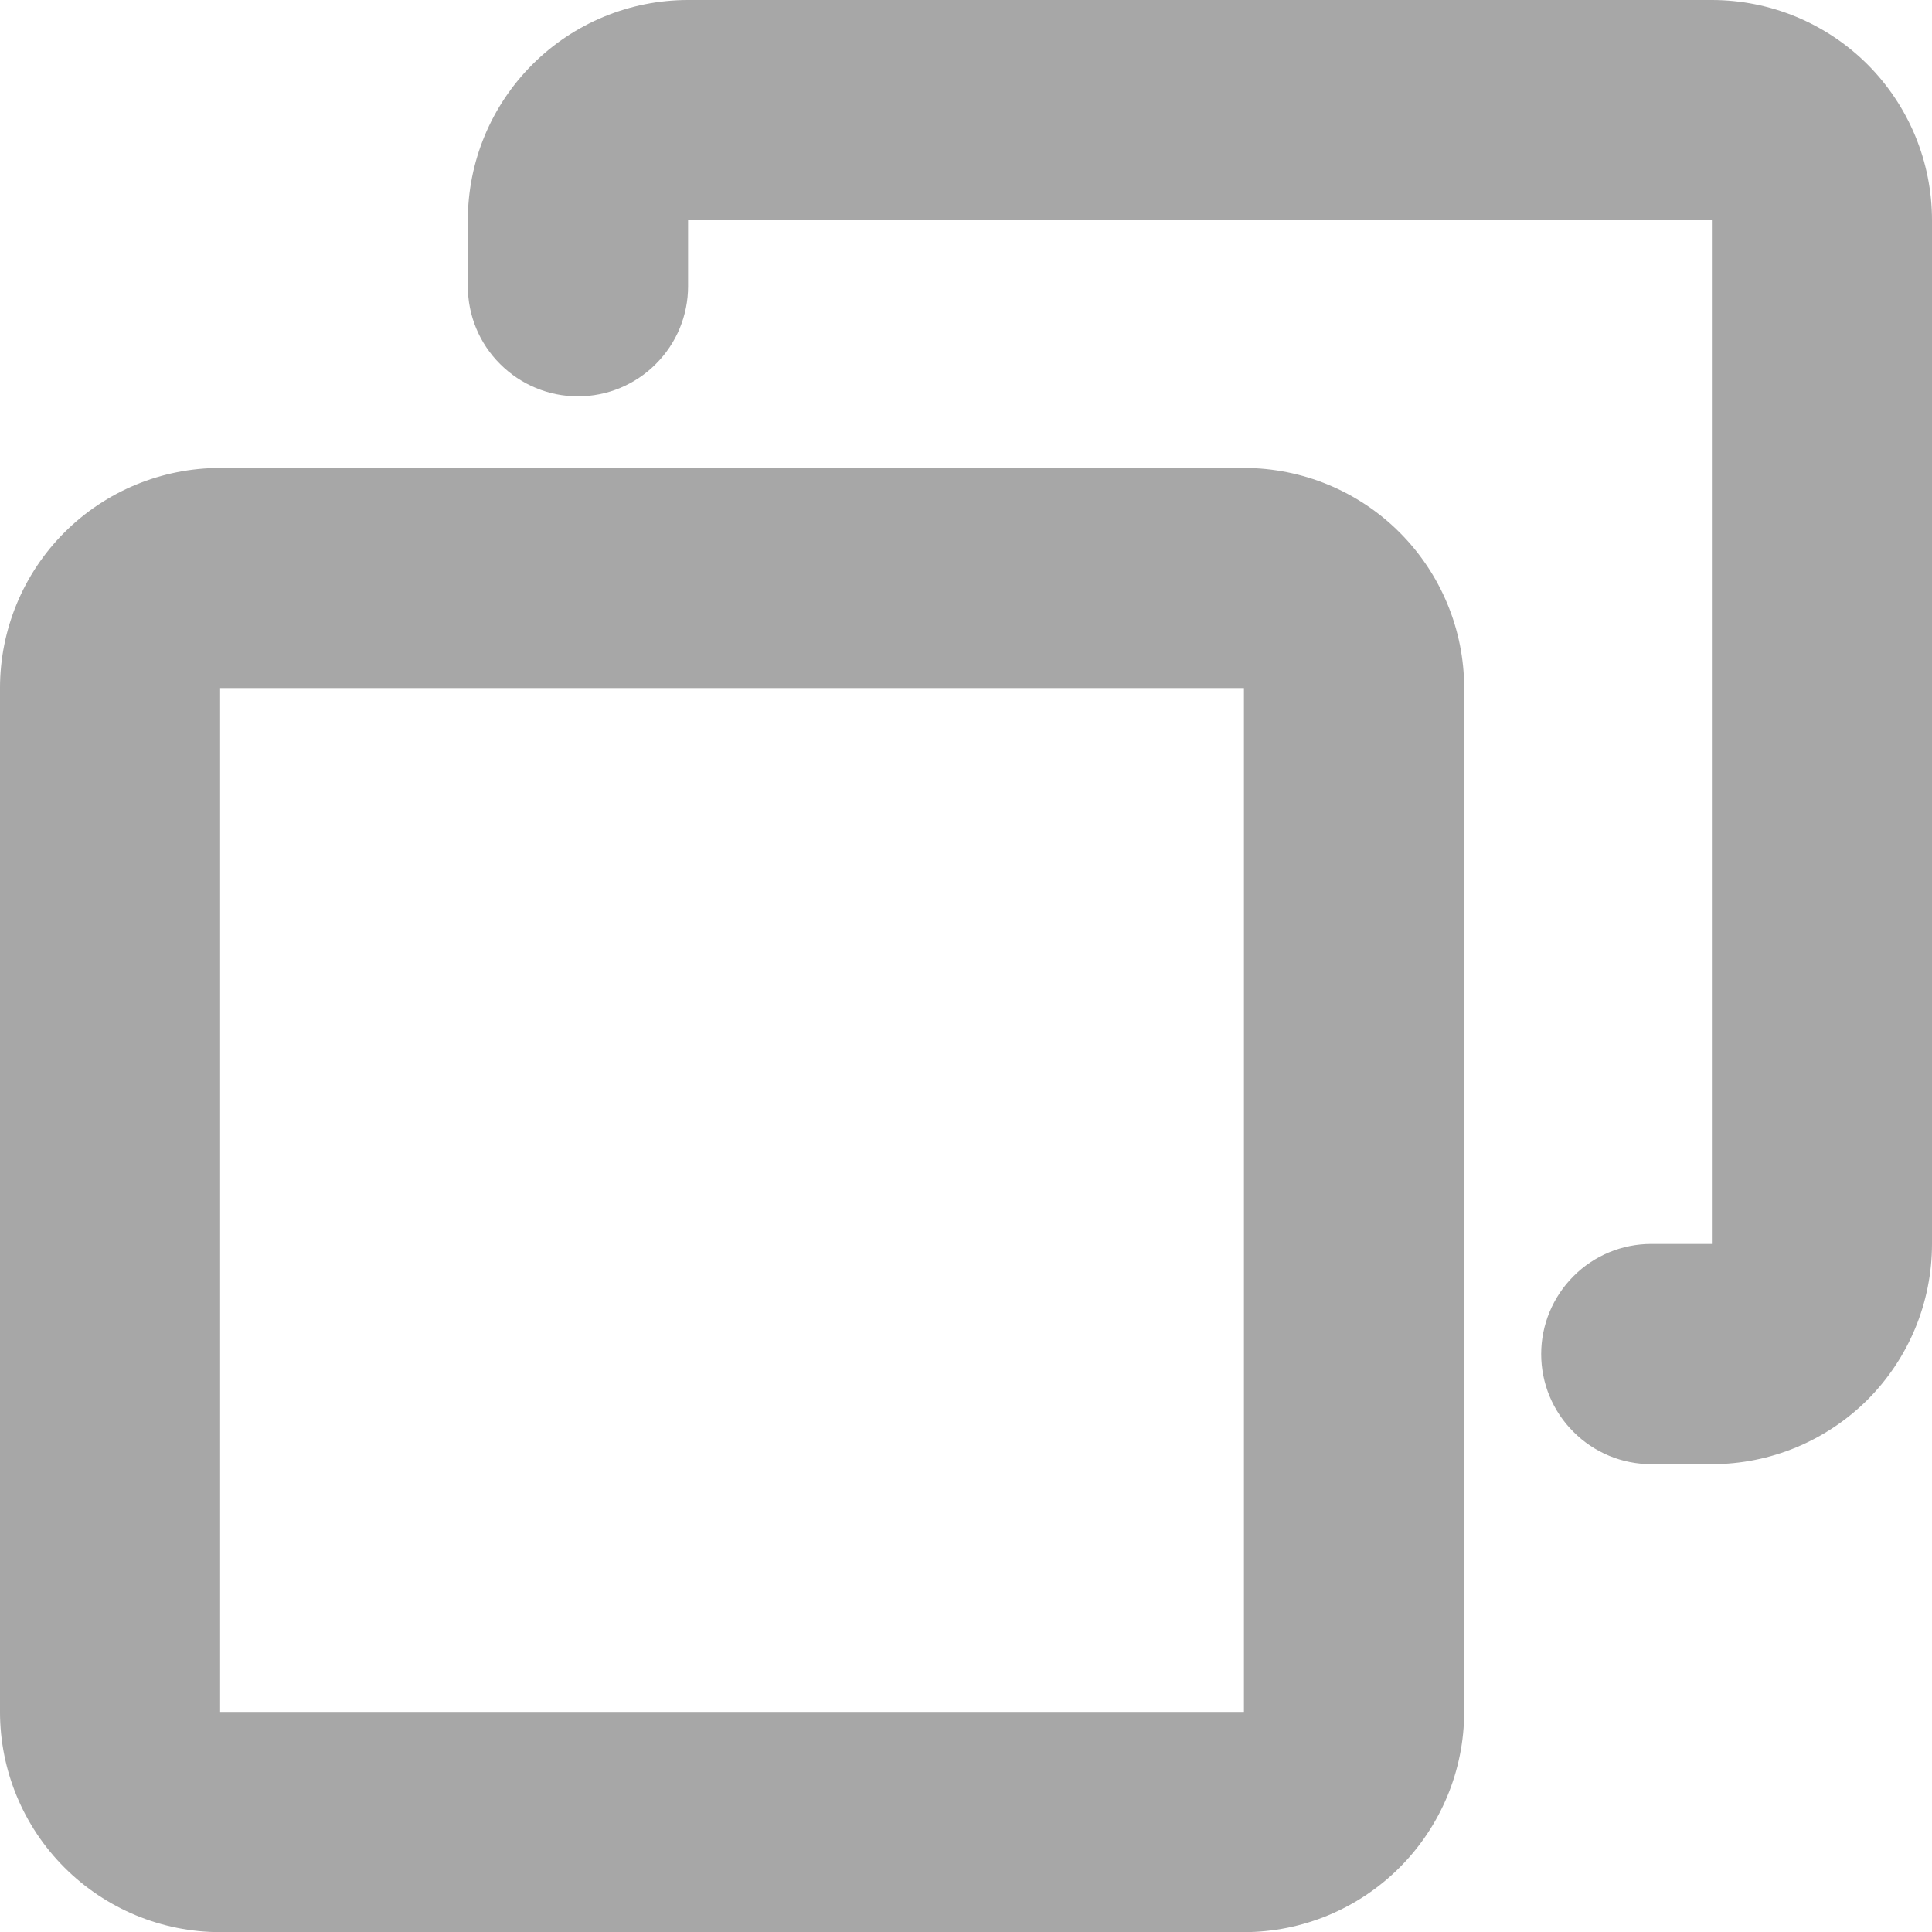
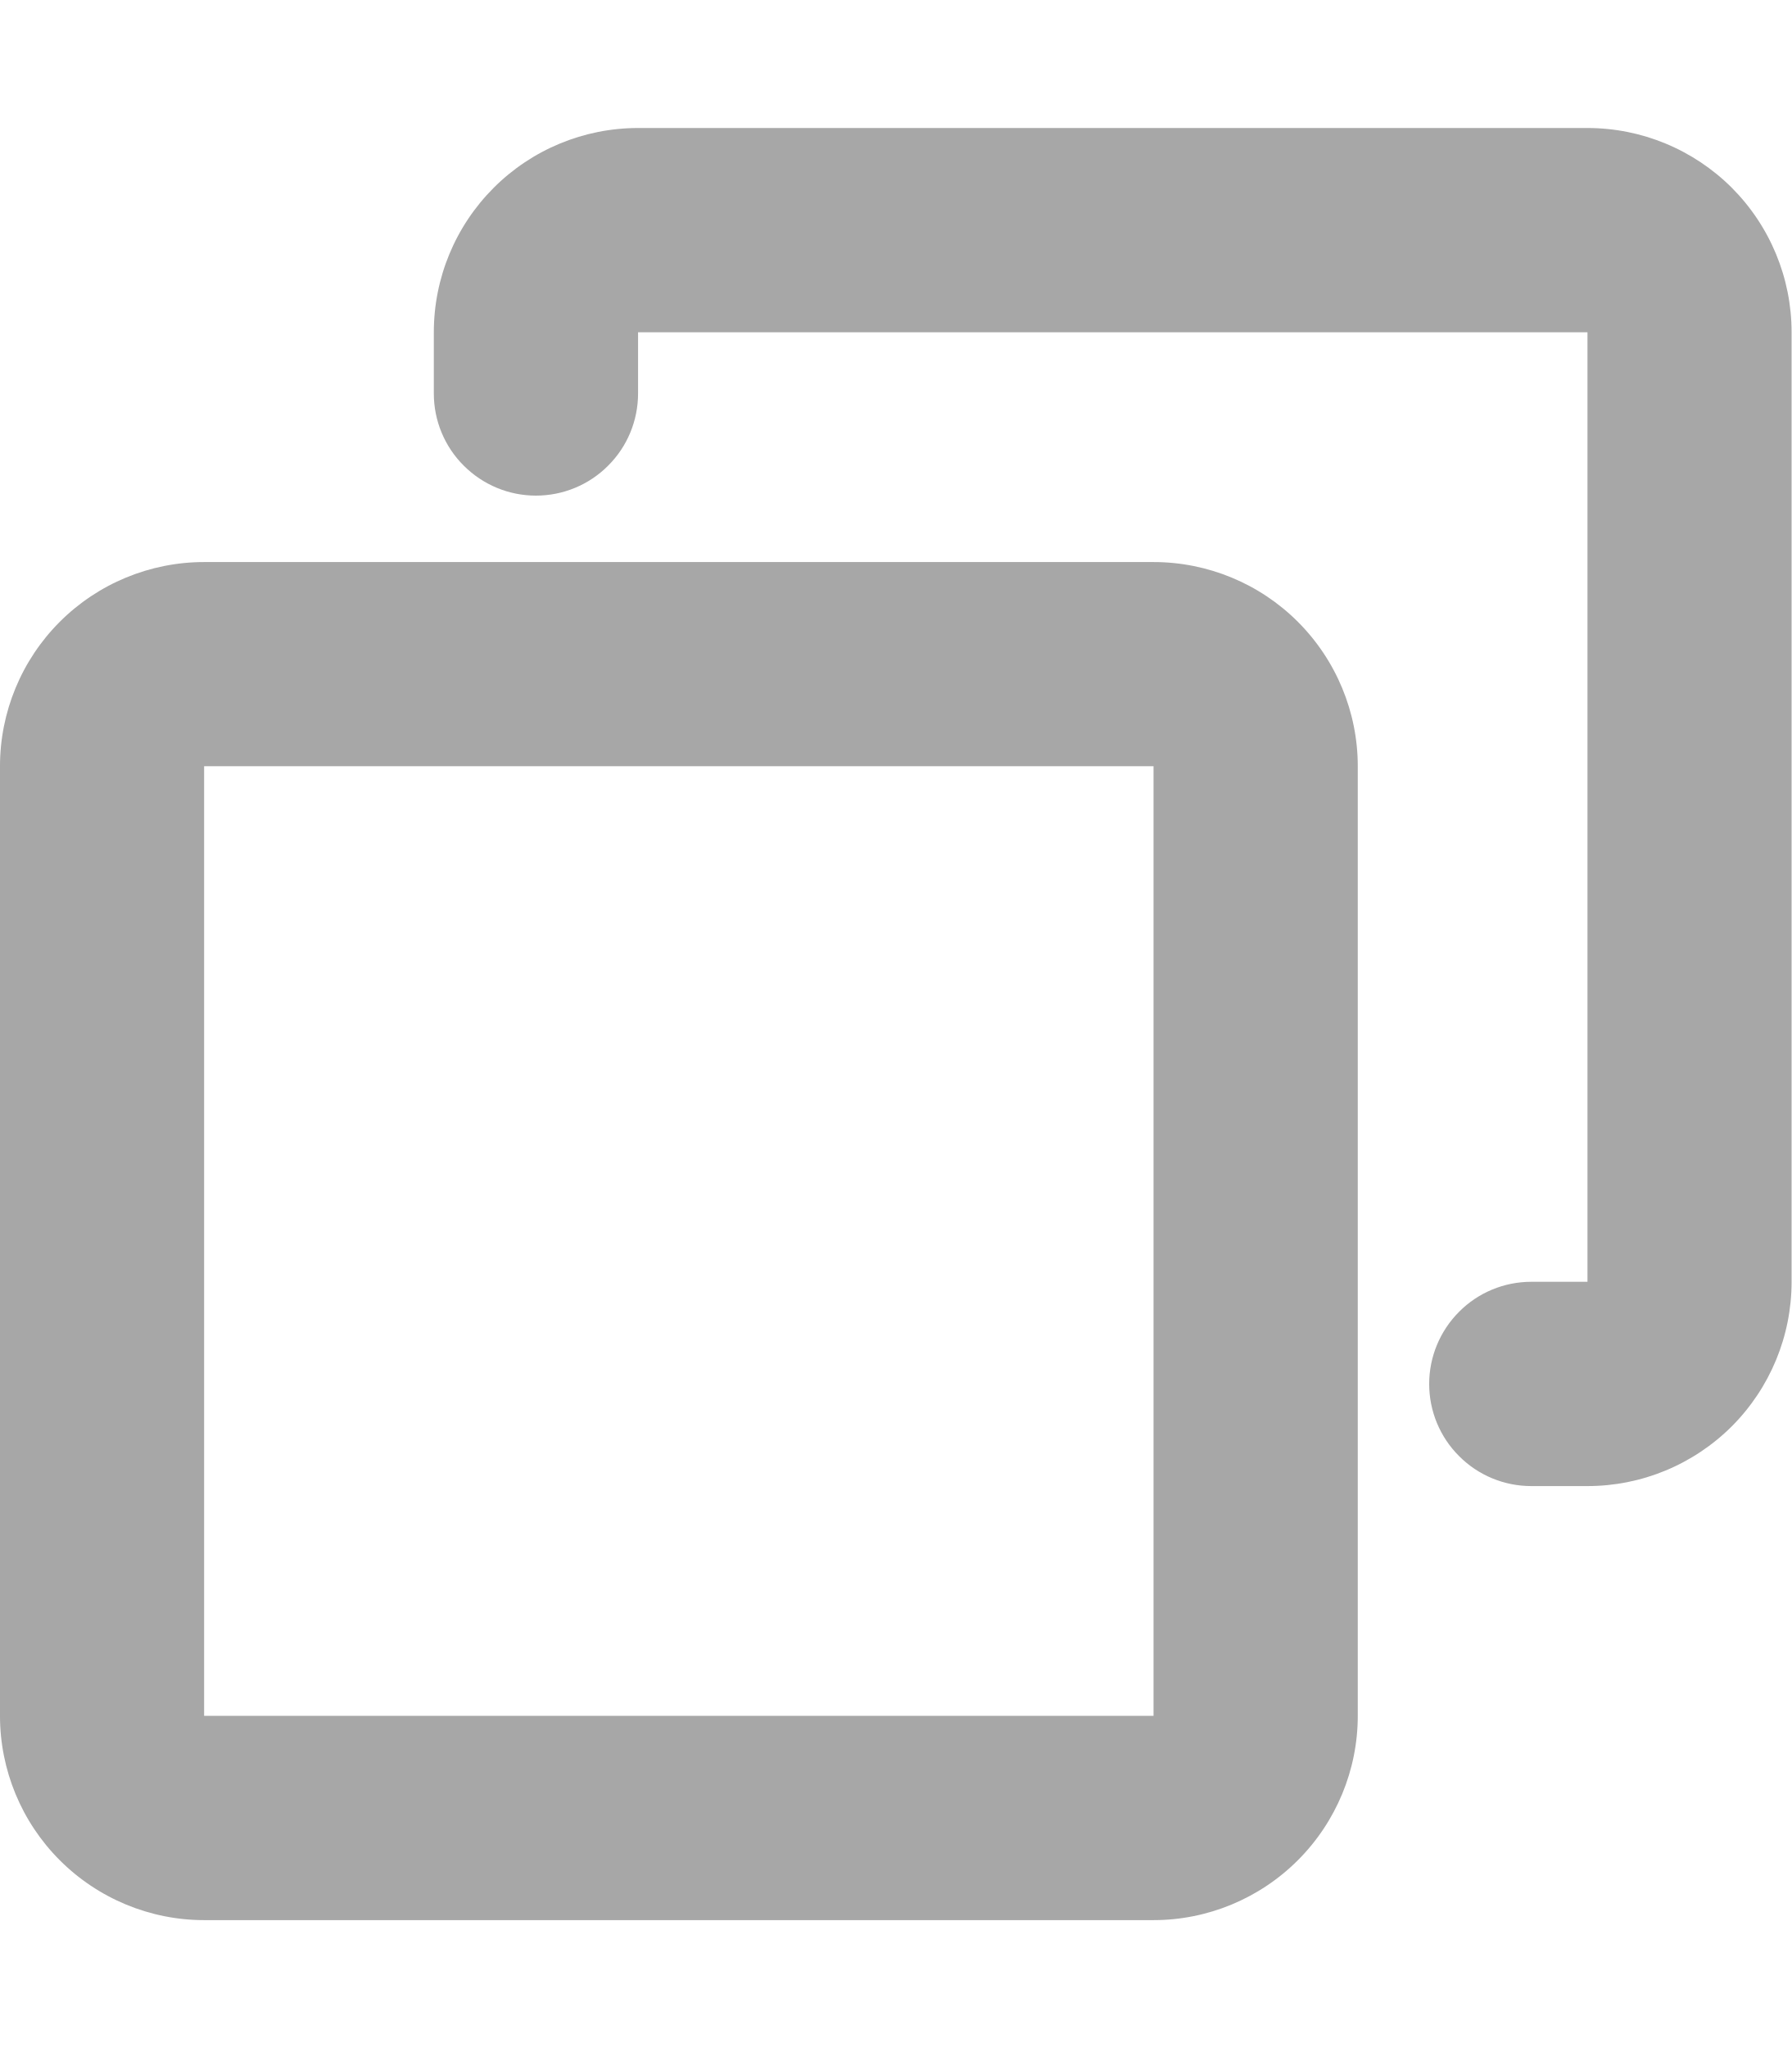
- <svg xmlns="http://www.w3.org/2000/svg" width="14" height="14" viewBox="0 0 14 14" fill="none">
+ <svg xmlns="http://www.w3.org/2000/svg" width="14" height="16" viewBox="0 0 14 14" fill="none">
  <rect width="14" height="14" fill="black" fill-opacity="0" transform="translate(14 14.0005) rotate(-180)" />
  <path d="M1.595 14.001H9.014C9.437 14.001 9.843 13.832 10.142 13.533C10.441 13.234 10.61 12.828 10.61 12.405V4.986C10.61 4.563 10.441 4.157 10.142 3.858C9.843 3.559 9.437 3.391 9.014 3.391H1.595C1.172 3.391 0.766 3.559 0.467 3.858C0.168 4.157 -6.67572e-05 4.563 -6.67572e-05 4.986V12.405C-6.67572e-05 12.828 0.168 13.234 0.467 13.533C0.766 13.832 1.172 14.001 1.595 14.001ZM1.595 4.986H9.014V12.405H1.595V4.986Z" fill="#A7A7A7" />
  <path d="M12.405 0H4.986C4.563 0 4.157 0.168 3.858 0.467C3.558 0.767 3.39 1.172 3.39 1.596V2.074C3.39 2.286 3.474 2.489 3.624 2.638C3.774 2.788 3.976 2.872 4.188 2.872C4.4 2.872 4.603 2.788 4.752 2.638C4.902 2.489 4.986 2.286 4.986 2.074V1.596H12.405V9.014H11.966C11.754 9.014 11.551 9.098 11.402 9.248C11.252 9.398 11.168 9.601 11.168 9.812C11.168 10.024 11.252 10.227 11.402 10.376C11.551 10.526 11.754 10.61 11.966 10.61H12.405C12.828 10.61 13.233 10.442 13.533 10.143C13.832 9.843 14 9.438 14 9.014V1.596C14 1.172 13.832 0.767 13.533 0.467C13.233 0.168 12.828 0 12.405 0Z" fill="#A7A7A7" />
</svg>
